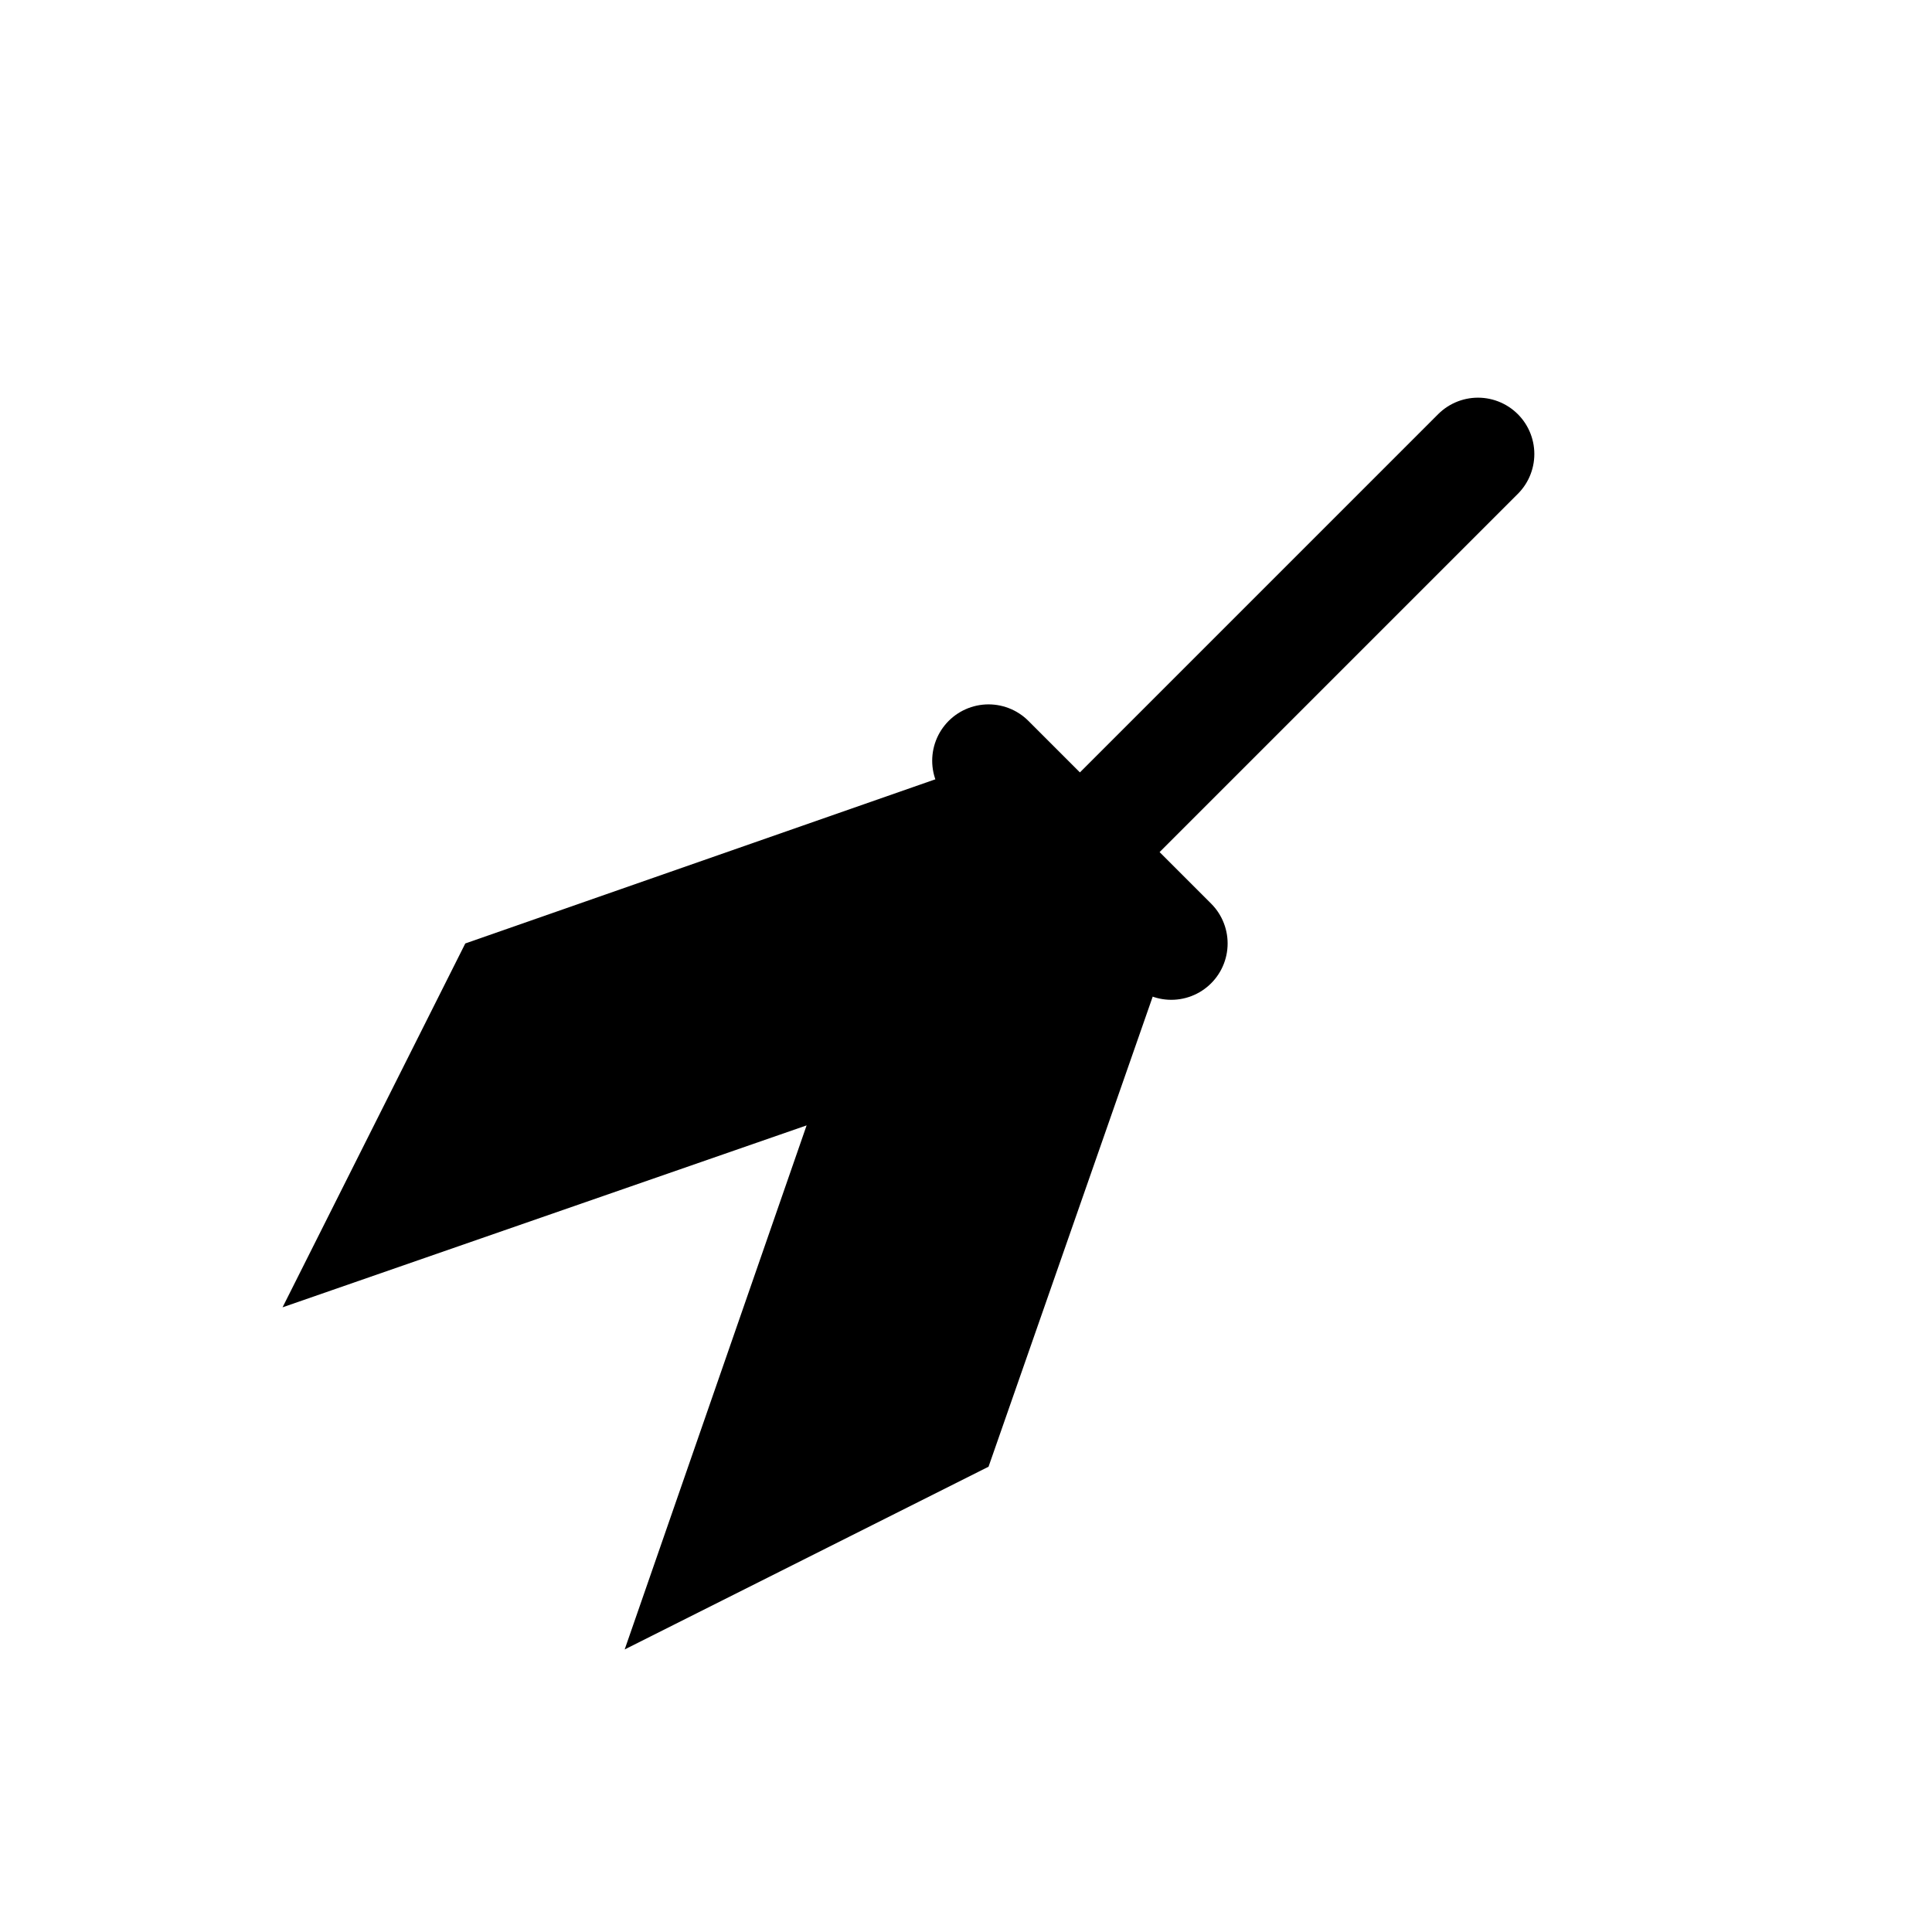
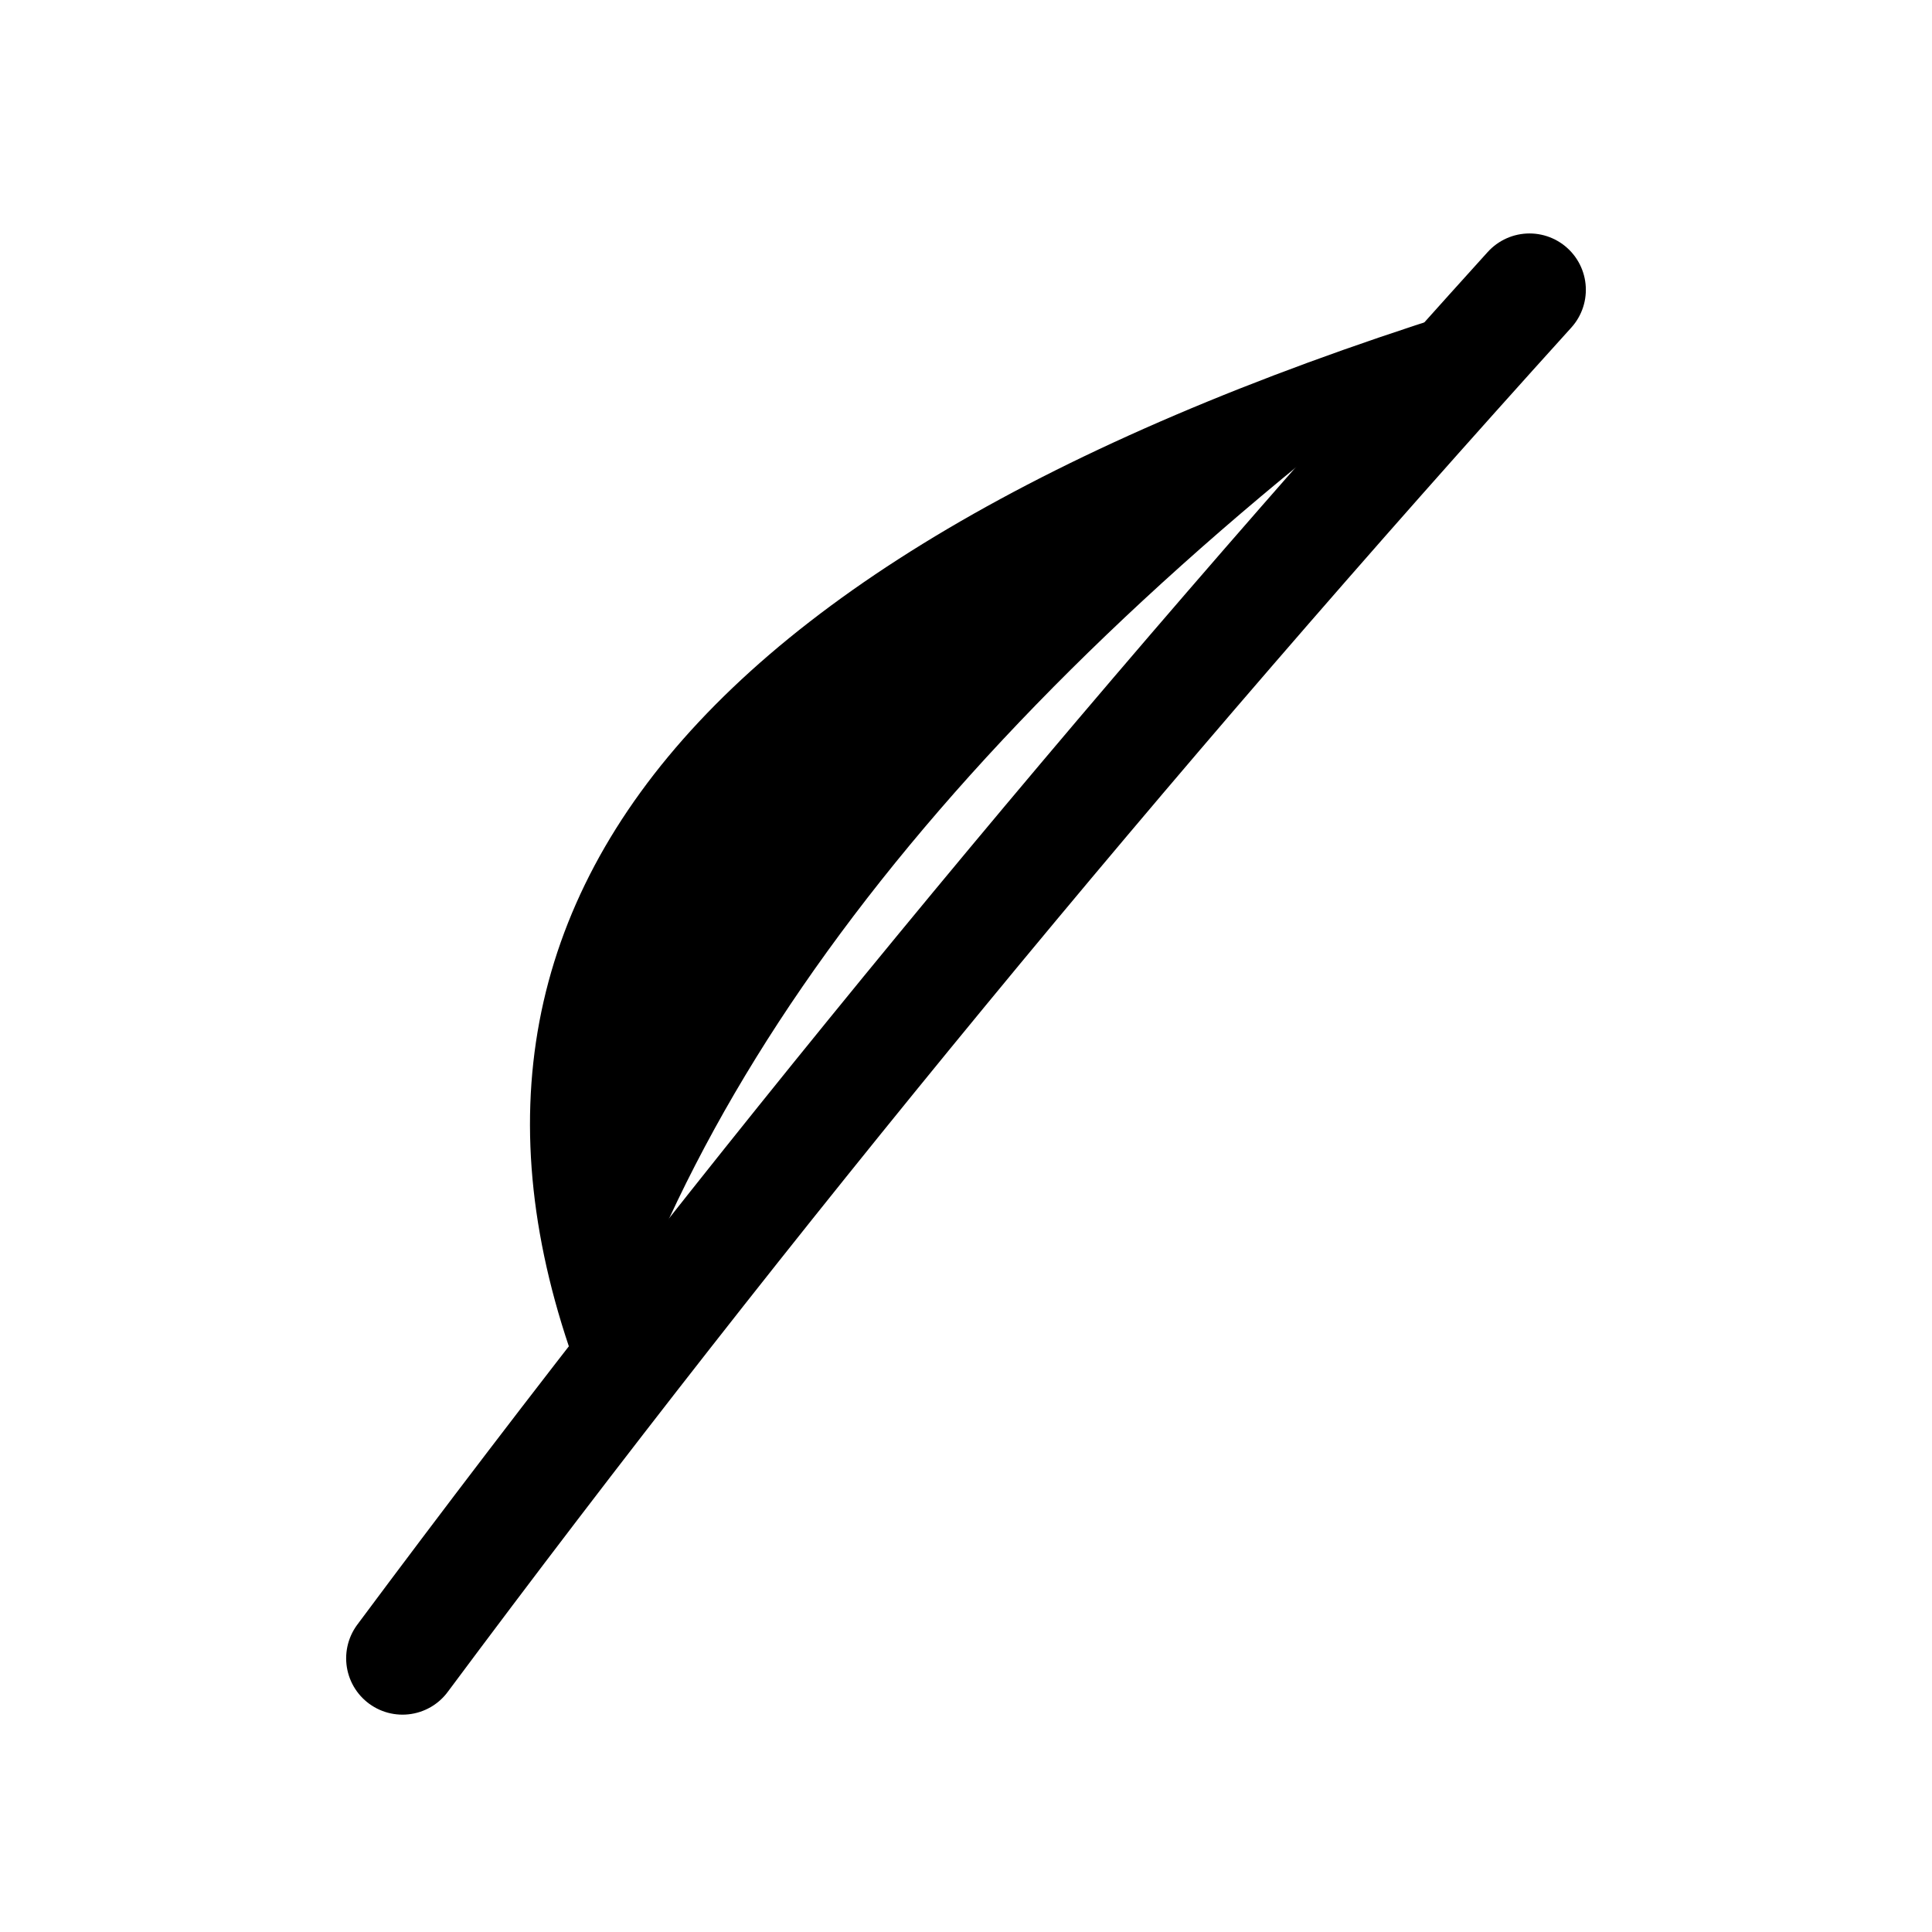
<svg xmlns="http://www.w3.org/2000/svg" viewBox="0 0 24 24" width="24" height="24" fill="none" stroke="currentColor" stroke-width="1.4" stroke-linecap="round" stroke-linejoin="round">
-   <path d="M18.36,5.64L13.41,10.59" />
-   <path d="M14.55,11.72L12.28,9.45" />
-   <path d="M14.55,11.72L12.28,18.22L7.76,20.49L10.02,13.98L3.51,16.24L5.78,11.72L12.28,9.45Z" fill="currentColor" stroke="none" />
+   <path d="M5,20.6Q11.4,12 19,3.6" />
+   <path d="M19,3.6 Q9.4,10.4 7.4,17.6 Q3.4,8.2 19,3.6Z" fill="currentColor" stroke="none" />
</svg>
